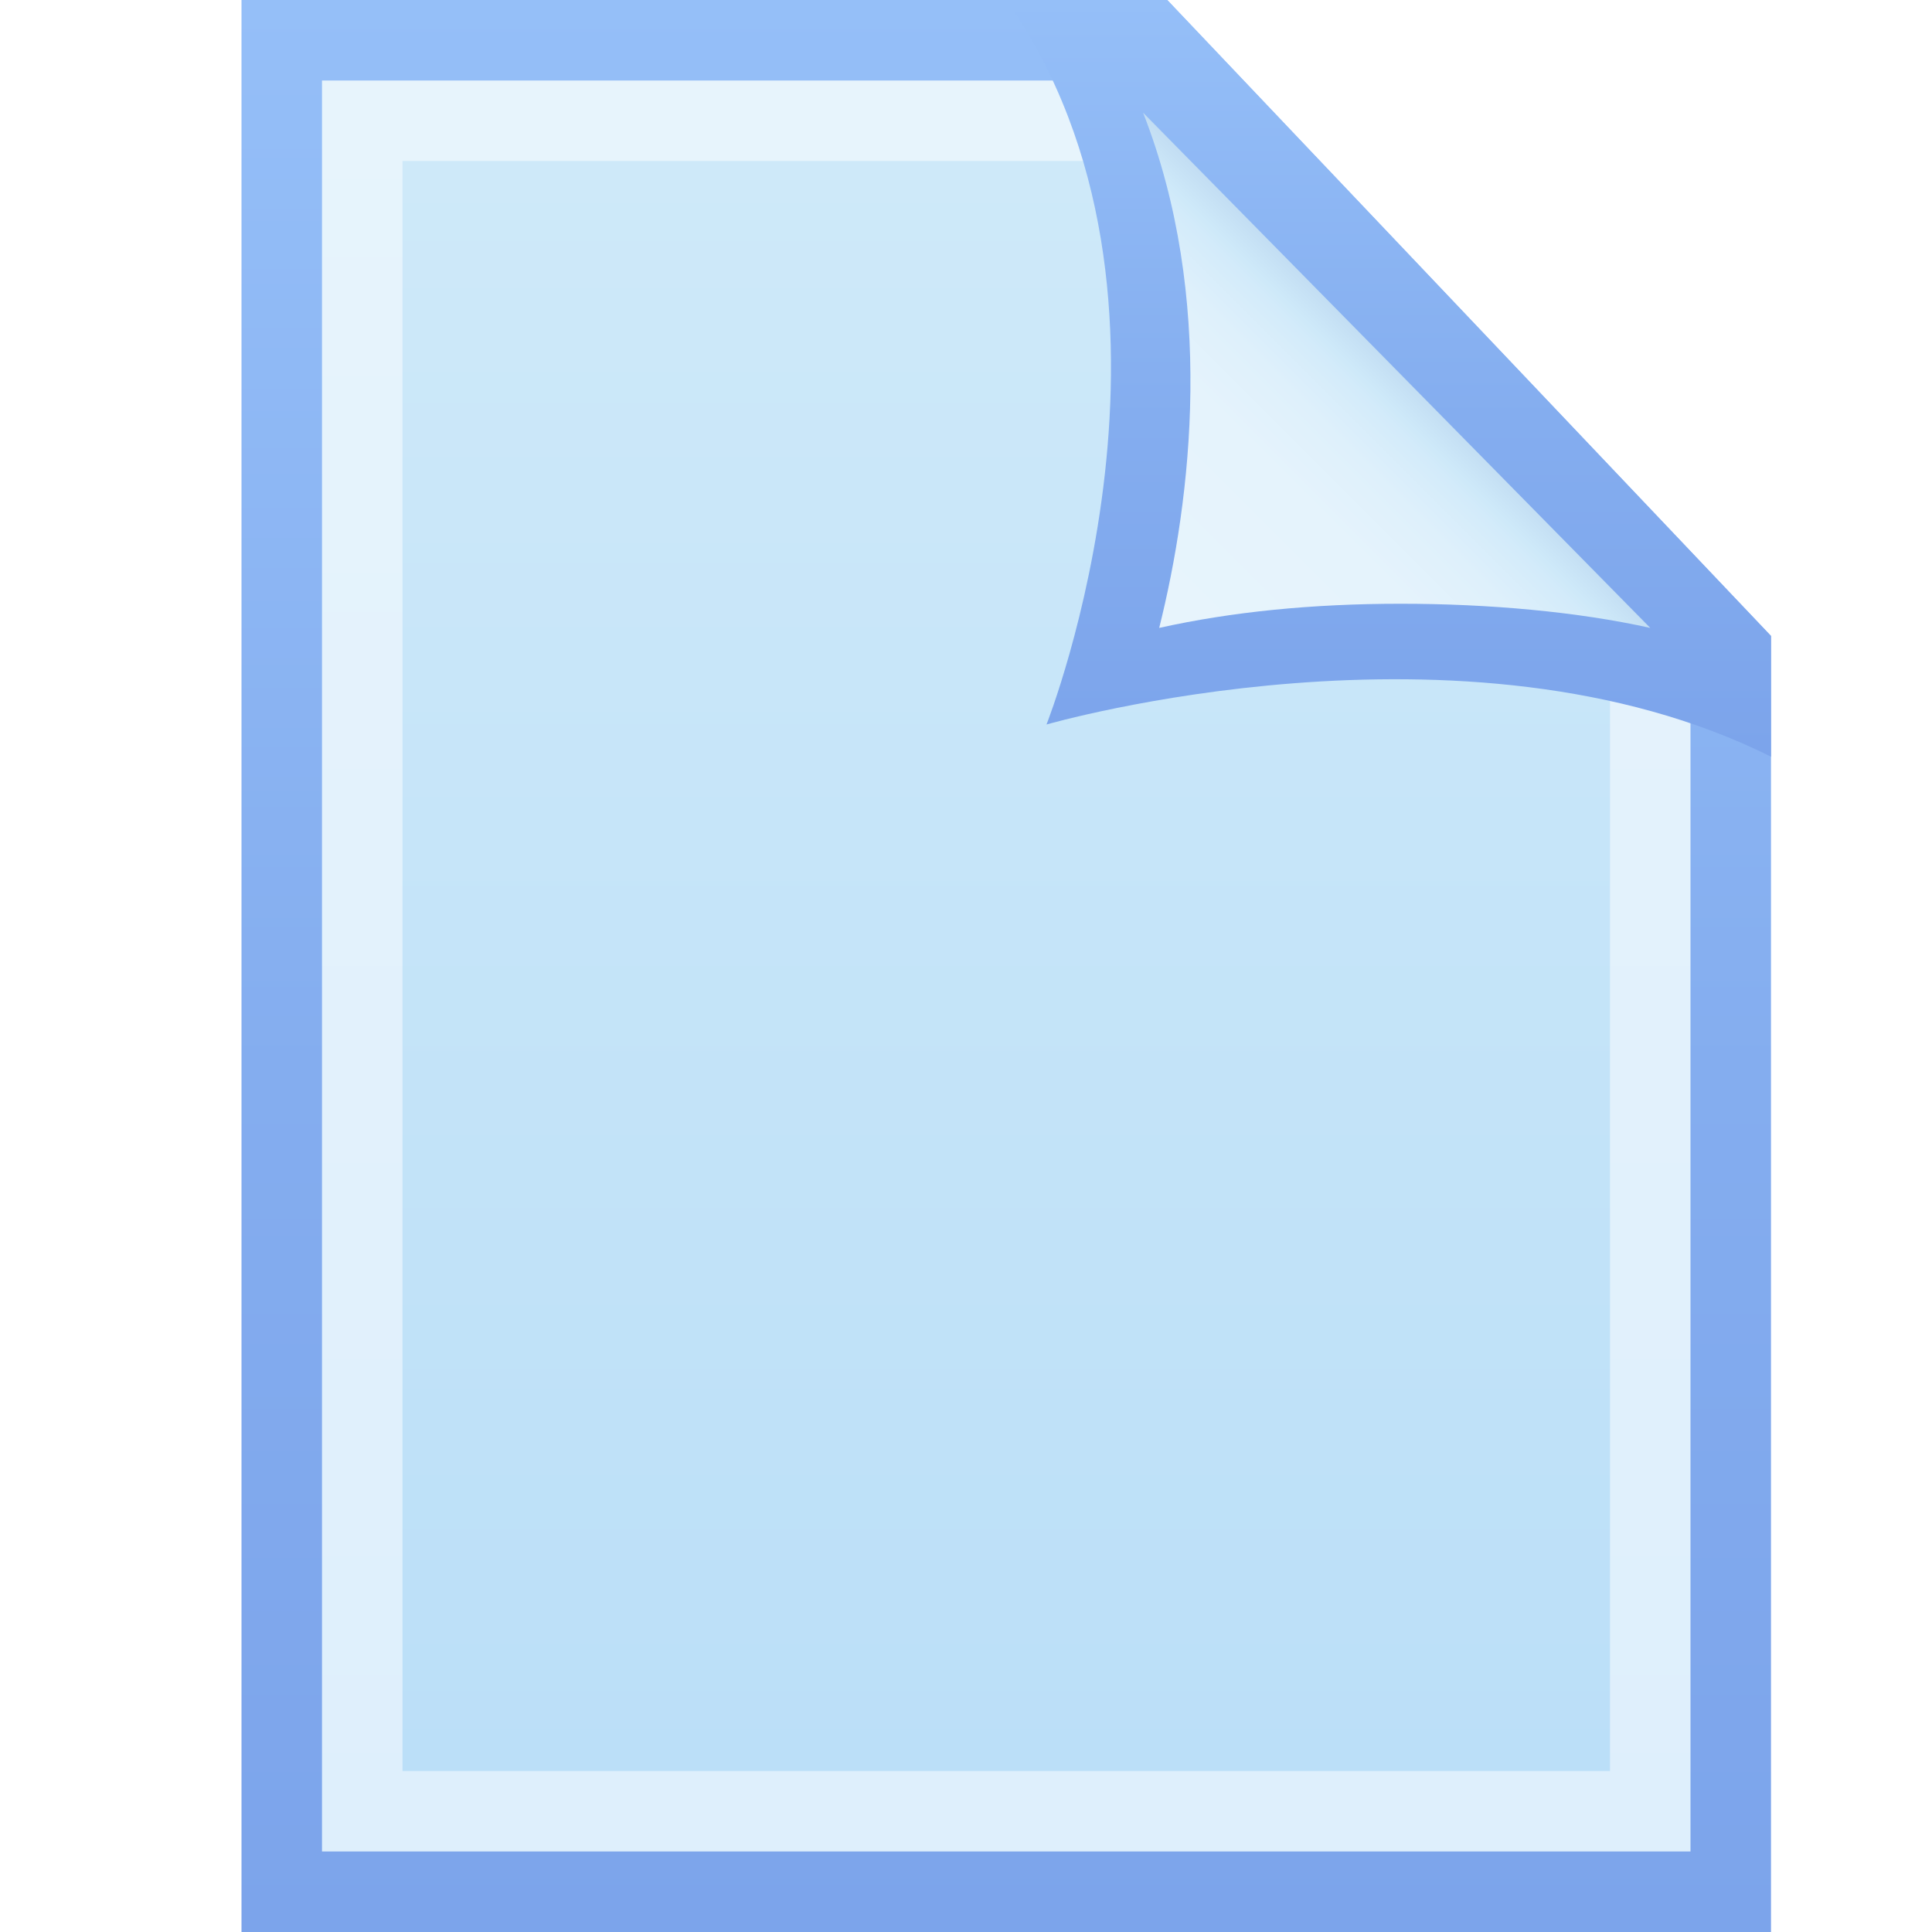
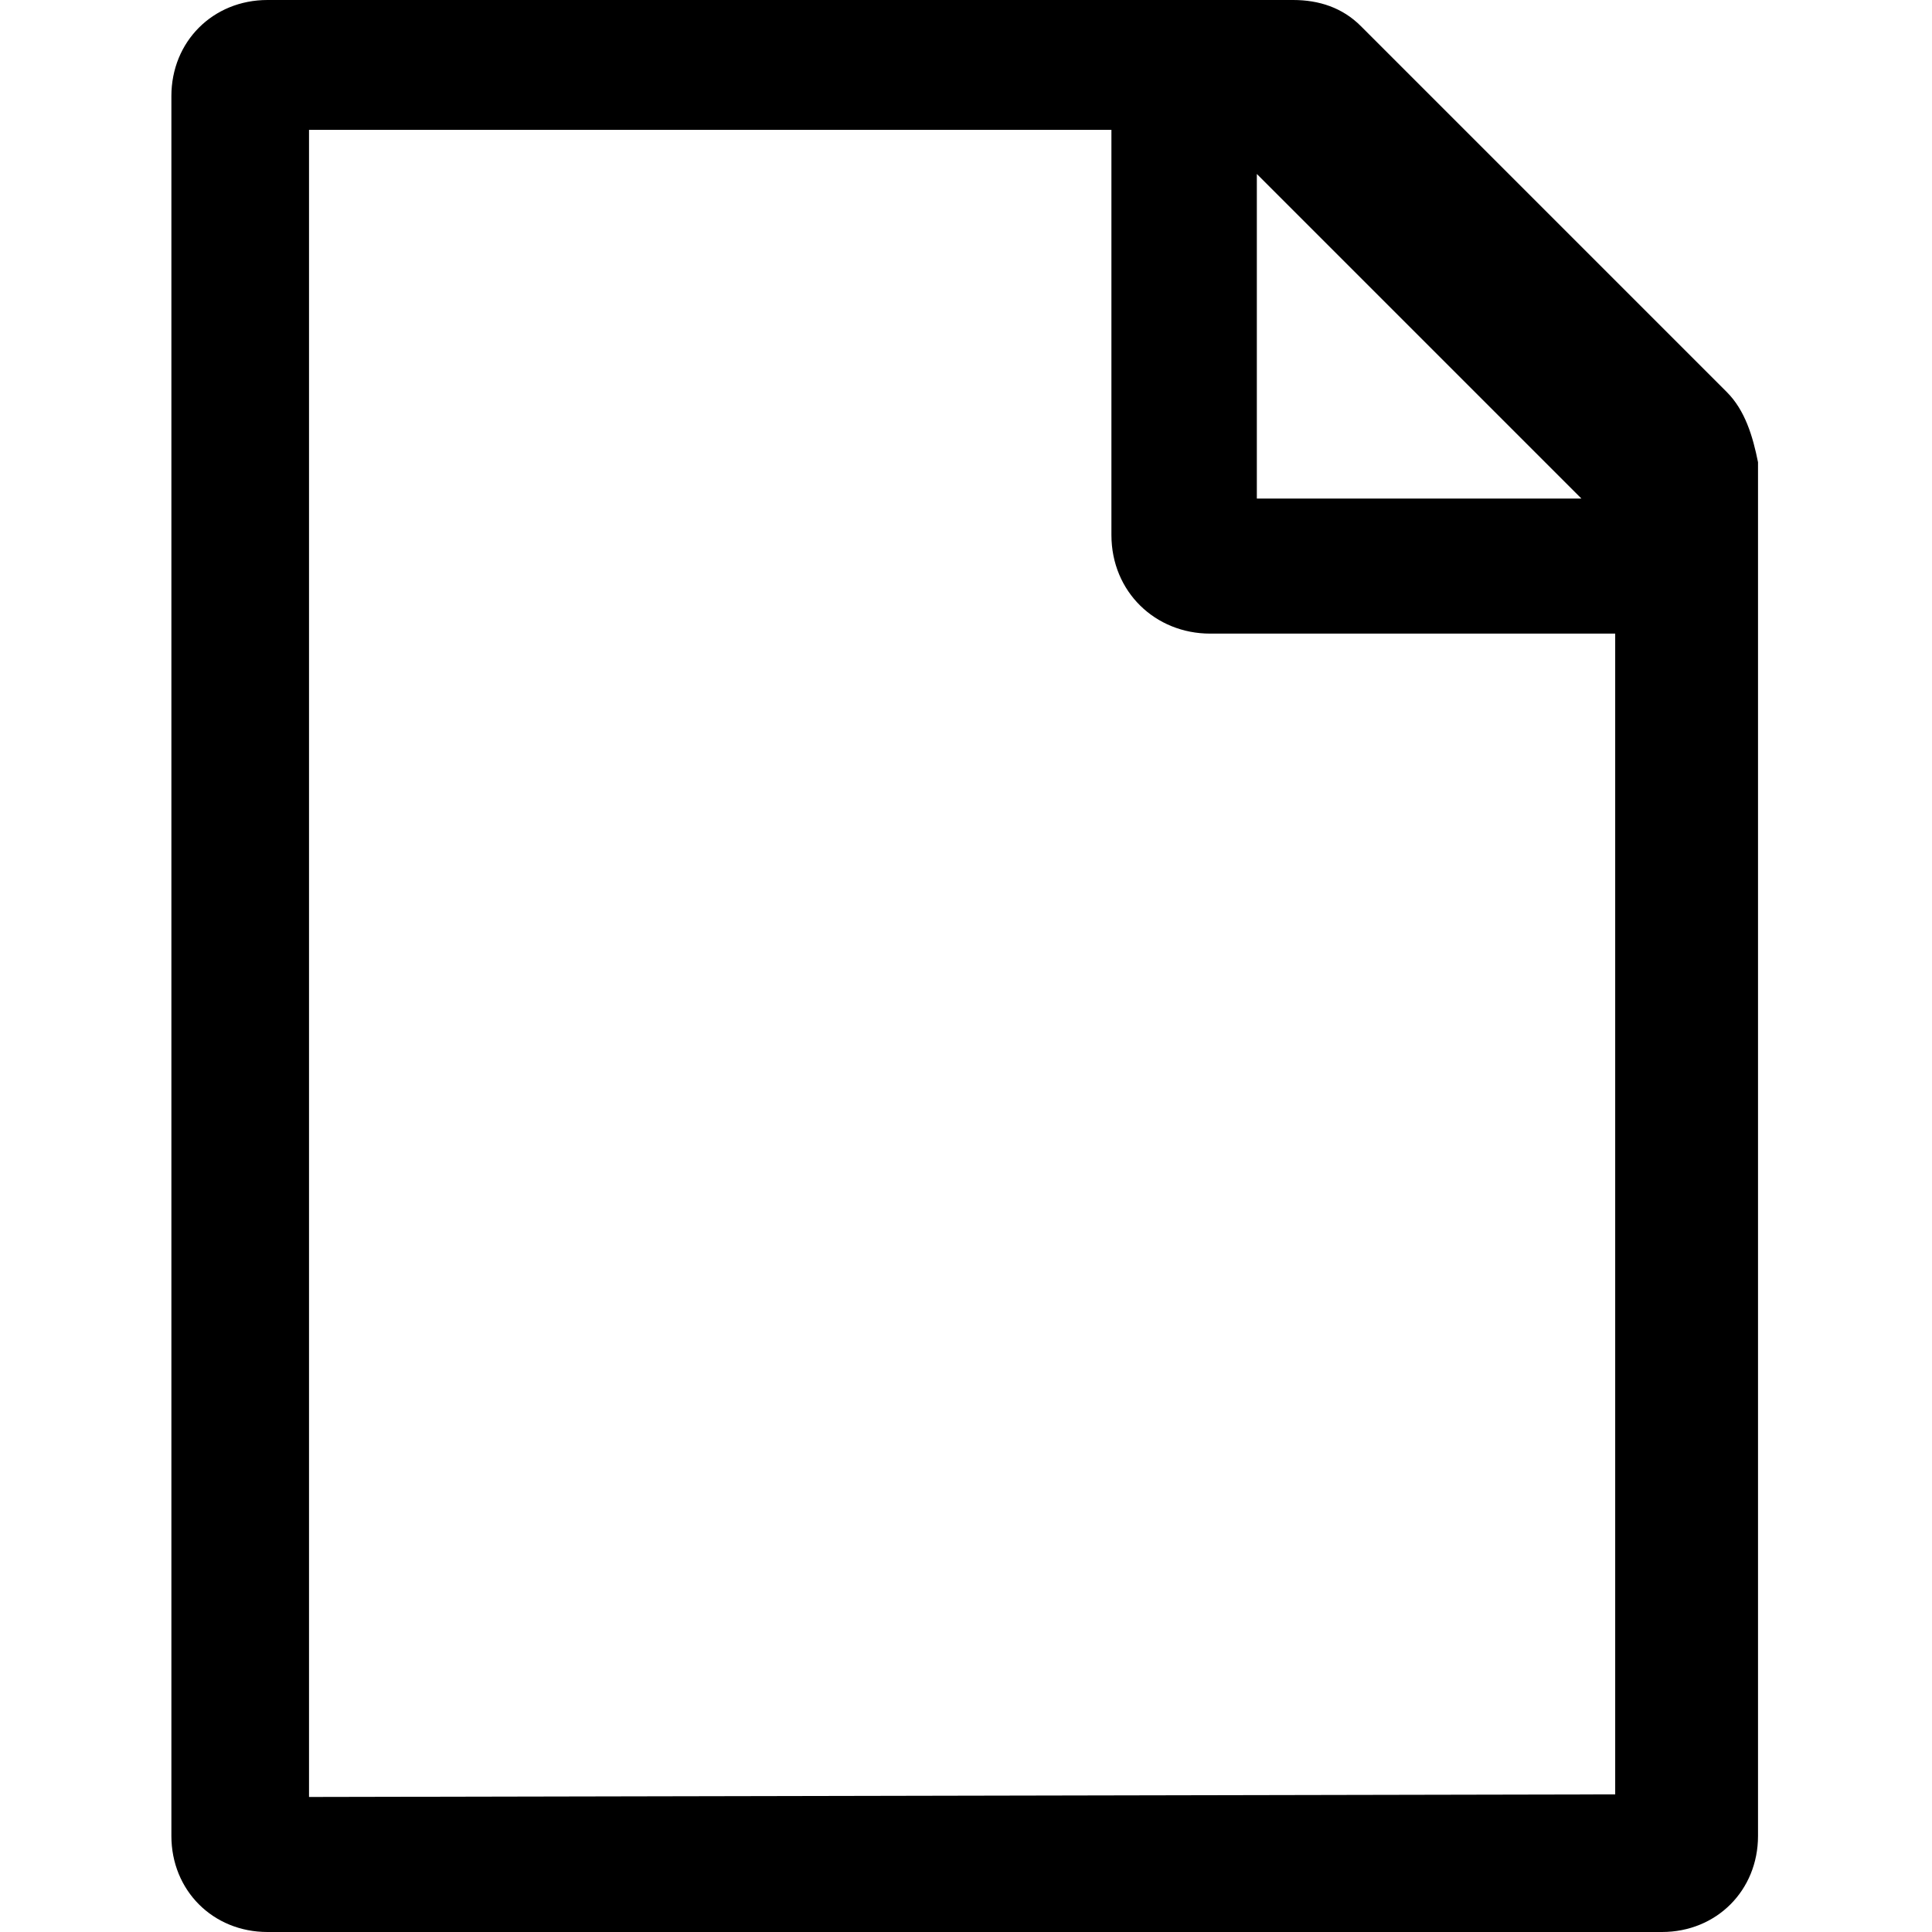
- <svg xmlns="http://www.w3.org/2000/svg" version="1.1" x="0px" y="0px" width="24px" height="24px" viewBox="-3 0 24 24" style="overflow:visible;enable-background:new -3 0 24 24;" xml:space="preserve" preserveAspectRatio="xMinYMid meet">
-   <defs>
- </defs>
-   <linearGradient id="SVGID_1_" gradientUnits="userSpaceOnUse" x1="9.499" y1="0" x2="9.499" y2="24">
-     <stop offset="0" style="stop-color:#95BFF8" />
-     <stop offset="0.557" style="stop-color:#84ADEF" />
-     <stop offset="1" style="stop-color:#7CA4EB" />
-   </linearGradient>
-   <polygon style="fill:url(#SVGID_1_);" points="11.5,0 0,0 0,24 19,24 19,7.9 " />
-   <linearGradient id="SVGID_2_" gradientUnits="userSpaceOnUse" x1="9.499" y1="1" x2="9.499" y2="23">
-     <stop offset="0" style="stop-color:#E7F4FC" />
-     <stop offset="1" style="stop-color:#DEEFFC" />
-   </linearGradient>
-   <polygon style="fill:url(#SVGID_2_);" points="1,23 1,1 11.1,1 18,8.3 18,23 " />
-   <linearGradient id="SVGID_3_" gradientUnits="userSpaceOnUse" x1="9.499" y1="2" x2="9.499" y2="22">
-     <stop offset="0" style="stop-color:#CEE9F9" />
-     <stop offset="1" style="stop-color:#BBDFF8" />
-   </linearGradient>
-   <polygon style="fill:url(#SVGID_3_);" points="2,22 2,2 10.6,2 17,8.7 17,22 " />
-   <linearGradient id="SVGID_4_" gradientUnits="userSpaceOnUse" x1="14.245" y1="0" x2="14.245" y2="9.359">
-     <stop offset="0" style="stop-color:#95BFF8" />
-     <stop offset="0.557" style="stop-color:#84ADEF" />
-     <stop offset="1" style="stop-color:#7CA4EB" />
-   </linearGradient>
-   <path style="fill:url(#SVGID_4_);" d="M10,9c0,0,5.2-1.5,9,0.4c0-0.1,0-1.5,0-1.5L11.5,0c0,0-1.8,0-2,0C12.1,3.7,10,9,10,9z" />
-   <linearGradient id="SVGID_5_" gradientUnits="userSpaceOnUse" x1="11.322" y1="7.545" x2="14.45" y2="4.417">
-     <stop offset="0" style="stop-color:#E7F4FC" />
-     <stop offset="0.518" style="stop-color:#E5F3FC" />
-     <stop offset="0.705" style="stop-color:#DEF0FB" />
-     <stop offset="0.837" style="stop-color:#D3EBFA" />
-     <stop offset="0.872" style="stop-color:#CEE9F9" />
-     <stop offset="1" style="stop-color:#BDD8F0" />
-   </linearGradient>
-   <path style="fill:url(#SVGID_5_);" d="M17.5,7.8c-0.9-0.2-2-0.3-3.1-0.3c-1.1,0-2.1,0.1-3,0.3c0.4-1.6,0.7-4.1-0.2-6.4L17.5,7.8z" />
+ <svg xmlns="http://www.w3.org/2000/svg" width="74.4" height="74.4" style="enable-background:new 0 0 74.4 74.4" xml:space="preserve" preserveAspectRatio="xMinYMid meet">
+   <path d="M66.5 15.1 52.4 1c-.7-.7-1.6-1-2.6-1H10.3C8.2 0 6.6 1.6 6.6 3.7v67c0 2.1 1.6 3.7 3.7 3.7H64c2.1 0 3.7-1.6 3.7-3.7V17.8c-.2-1-.5-2-1.2-2.7zM48.4 6.7l12.5 12.5H48.4V6.7zM11.9 69.2V5h30.9v15.6c0 2.2 1.7 3.8 3.8 3.8h15.6v44.7l-50.3.1z" />
</svg>
